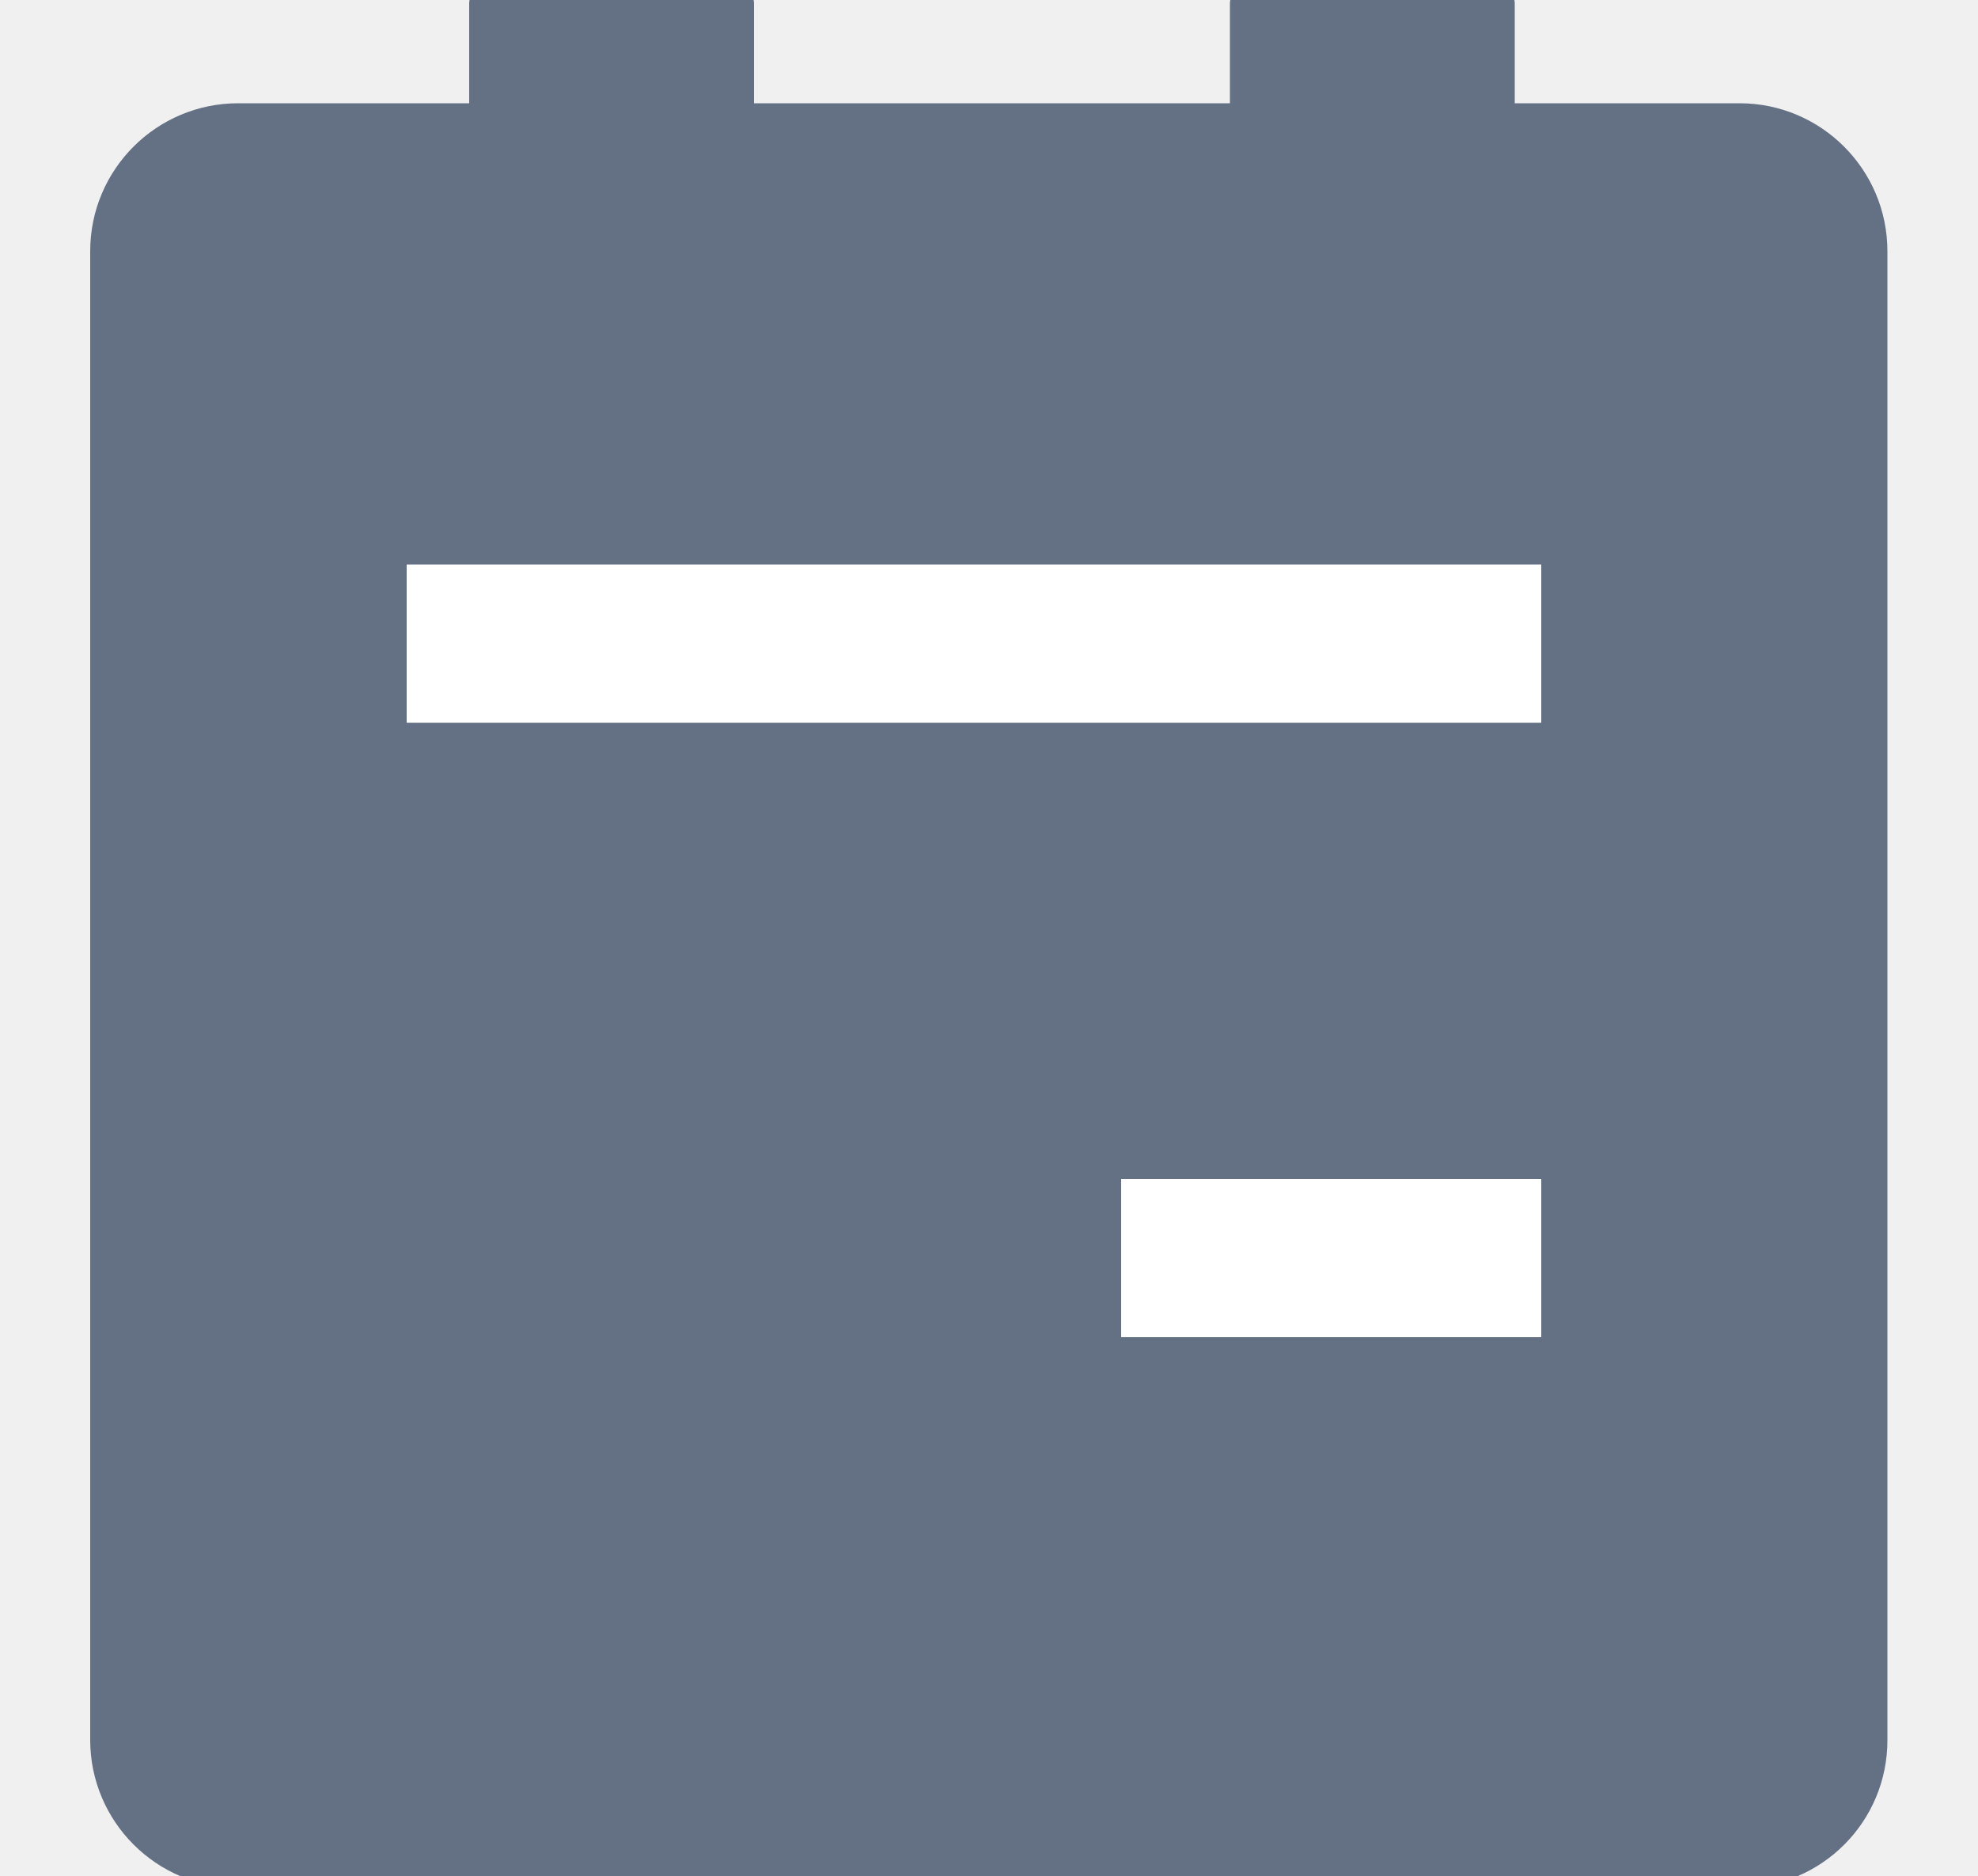
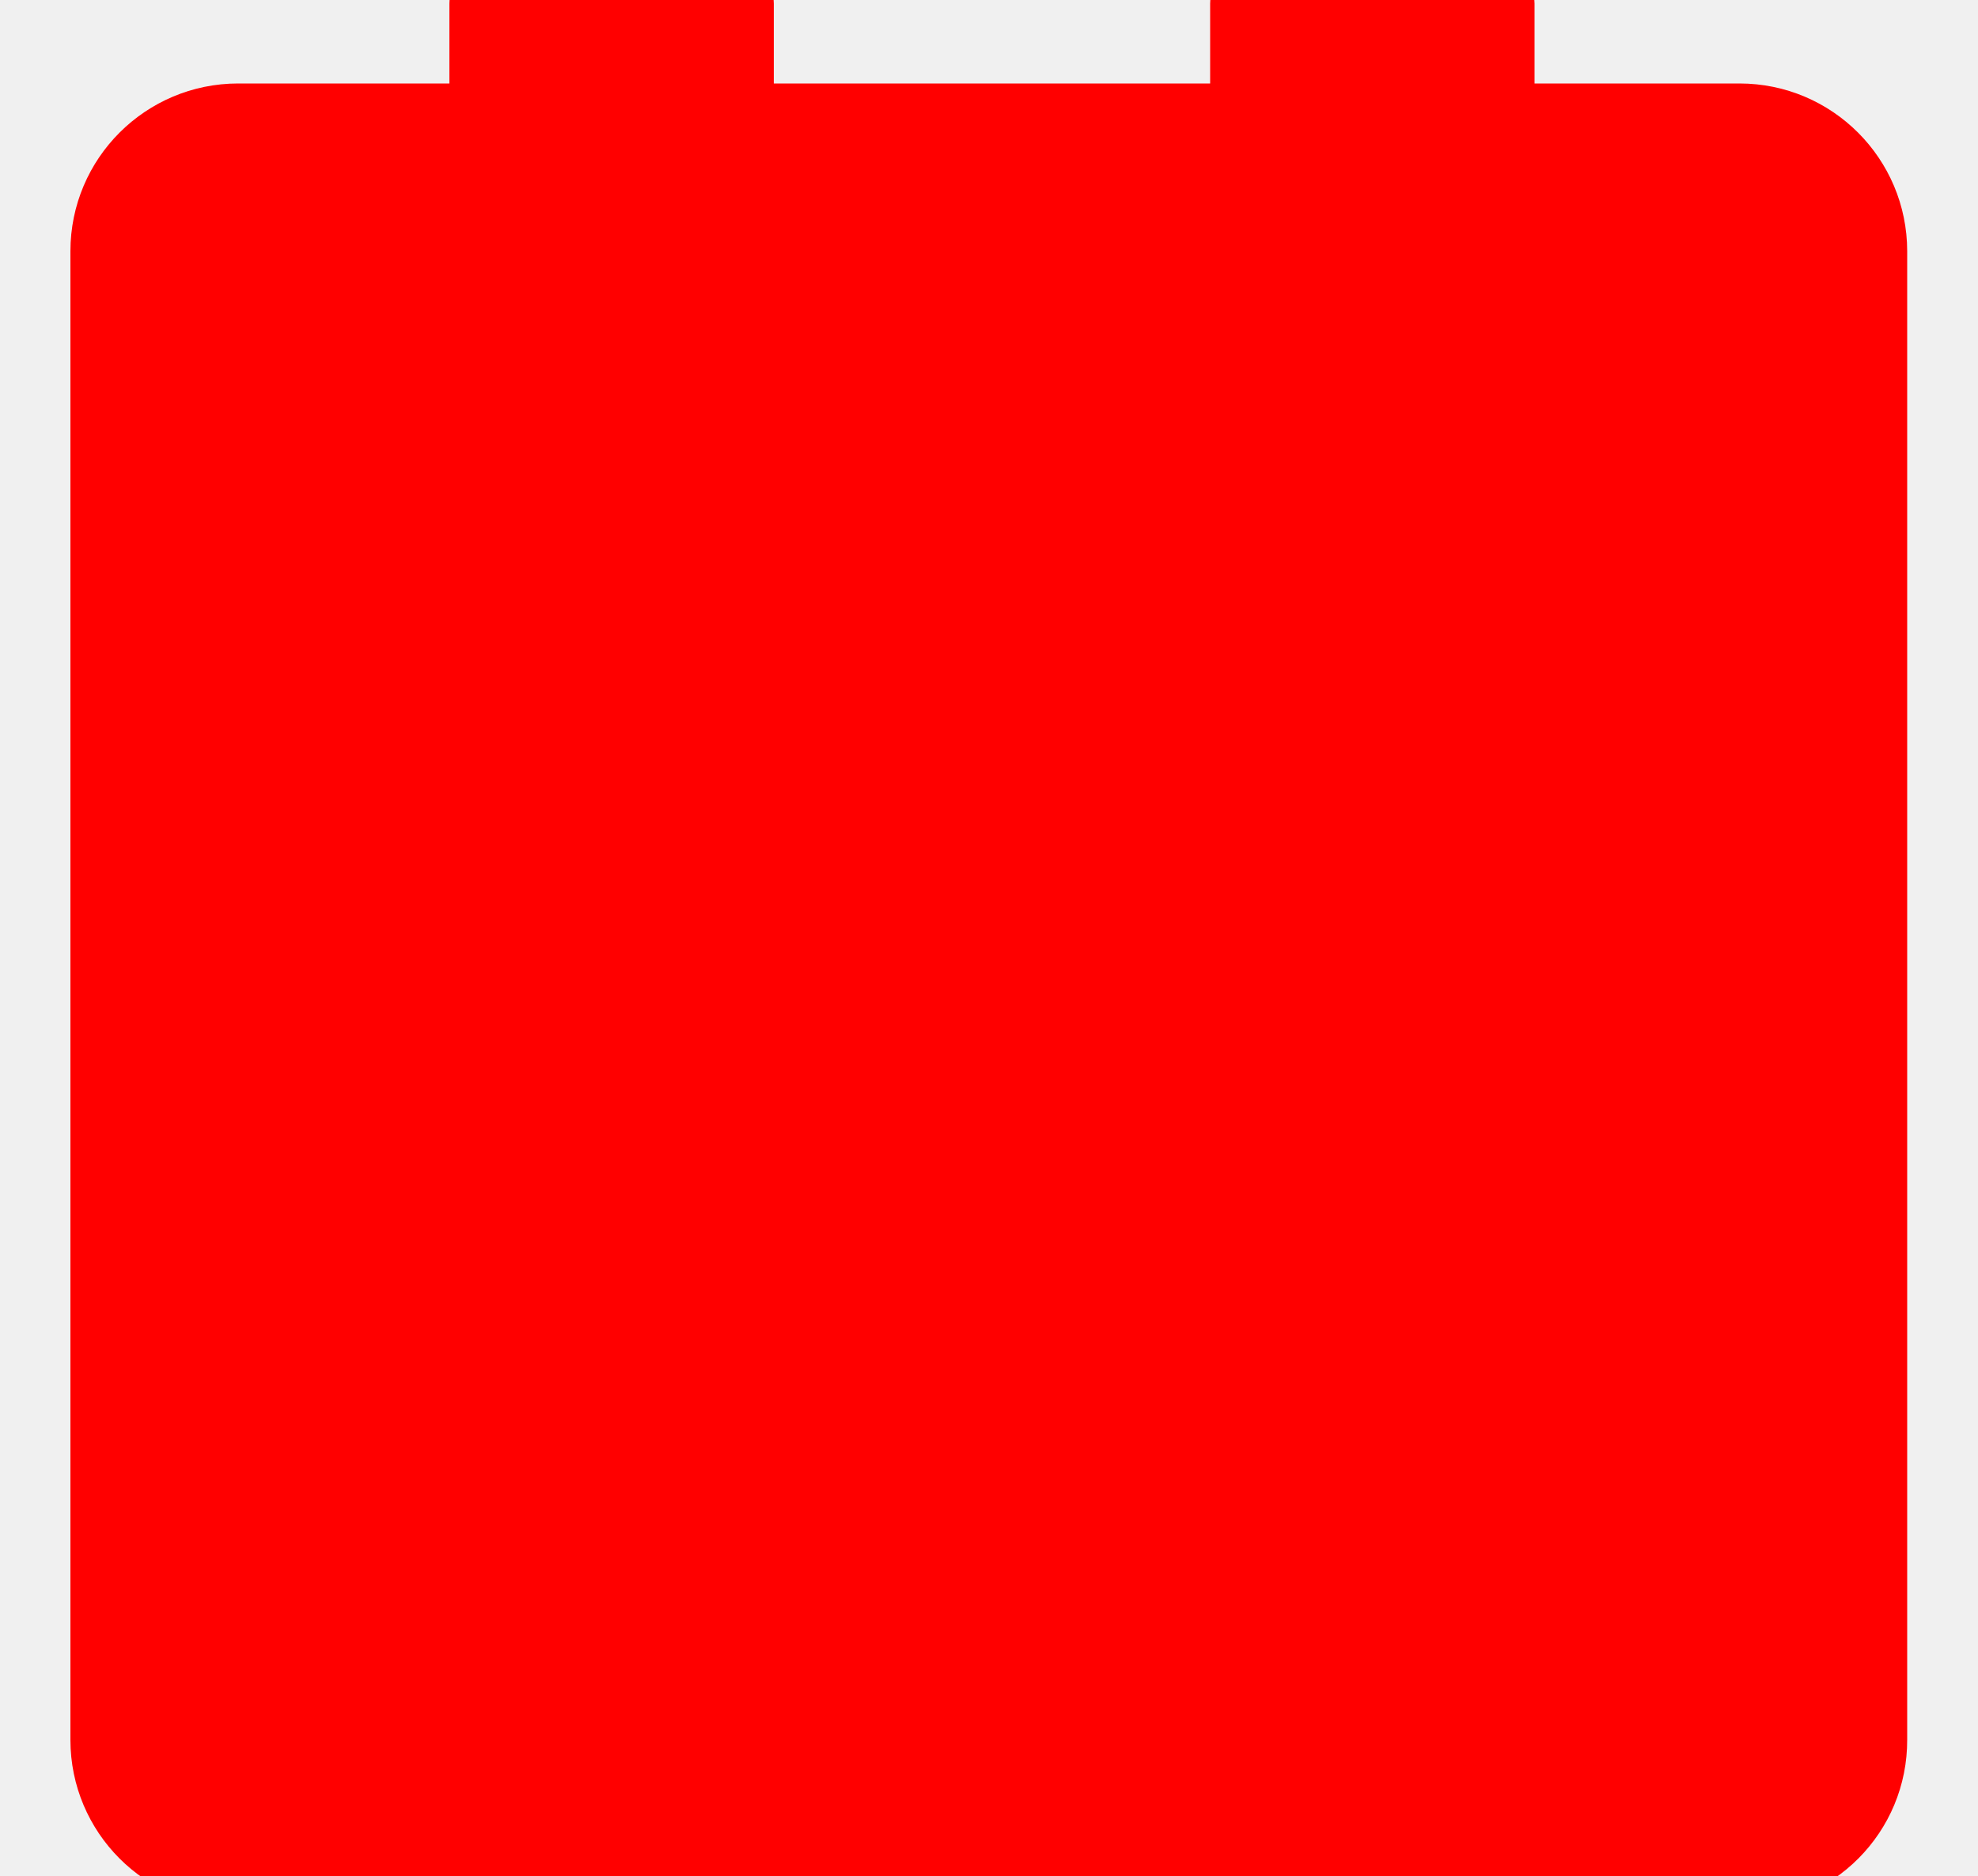
<svg xmlns="http://www.w3.org/2000/svg" version="1.1" id="Capa_1" x="0px" y="0px" viewBox="0 0 50 47.4" style="enable-background:new 0 0 50 47.4;" xml:space="preserve">
  <style type="text/css">
- 	.st0{fill:#647185;}
- 	.st1{fill:none;stroke:#FFFFFF;stroke-width:4;stroke-miterlimit:10;}
+     .cambio-color {
+         fill: red; /* Cambia el color de relleno */
+         stroke: red; /* Cambia el color del borde */
+     }
</style>
-   <circle class="st0" cx="74.28" cy="36.81" r="10.6" />
-   <circle class="st0" cx="101.34" cy="36.81" r="10.6" />
-   <circle class="st0" cx="74.28" cy="10.6" r="10.6" />
-   <circle class="st0" cx="101.34" cy="10.6" r="10.6" />
+   <circle class="cambio-color" cx="74.28" cy="36.81" r="10.6" />
+   <circle class="cambio-color" cx="101.34" cy="36.81" r="10.6" />
+   <circle class="cambio-color" cx="74.28" cy="10.6" r="10.6" />
+   <circle class="cambio-color" cx="101.34" cy="10.6" r="10.6" />
  <g>
-     <path class="st0" d="M43.98,47.72H6.02c-2.07,0-3.74-1.68-3.74-3.74V6.35c0-2.07,1.68-3.74,3.74-3.74h37.95   c2.07,0,3.74,1.68,3.74,3.74v37.62C47.72,46.04,46.05,47.72,43.98,47.72z" />
-     <path class="st0" d="M11.86,6.49v-6.4c0-0.22,0.18-0.4,0.4-0.4h6.4c0.22,0,0.4,0.18,0.4,0.4v6.4c0,0.22-0.18,0.4-0.4,0.4h-6.4   C12.04,6.89,11.86,6.71,11.86,6.49z" />
-     <path class="st0" d="M31.09,6.49v-6.4c0-0.22,0.18-0.4,0.4-0.4h6.4c0.22,0,0.4,0.18,0.4,0.4v6.4c0,0.22-0.18,0.4-0.4,0.4h-6.4   C31.27,6.89,31.09,6.71,31.09,6.49z" />
-     <line class="st1" x1="10.28" y1="16.27" x2="38.96" y2="16.27" />
-     <line class="st1" x1="28.34" y1="31.8" x2="38.96" y2="31.8" />
+     <path class="cambio-color" d="M43.98,47.72H6.02c-2.07,0-3.74-1.68-3.74-3.74V6.35c0-2.07,1.68-3.74,3.74-3.74h37.95         c2.07,0,3.74,1.68,3.74,3.74v37.62C47.72,46.04,46.05,47.72,43.98,47.72z" />
+     <path class="cambio-color" d="M11.86,6.49v-6.4c0-0.22,0.18-0.4,0.4-0.4h6.4c0.22,0,0.4,0.18,0.4,0.4v6.4c0,0.22-0.18,0.4-0.4,0.4h-6.4         C12.04,6.89,11.86,6.71,11.86,6.49z" />
+     <path class="cambio-color" d="M31.09,6.49v-6.4c0-0.22,0.18-0.4,0.4-0.4h6.4c0.22,0,0.4,0.18,0.4,0.4v6.4c0,0.22-0.18,0.4-0.4,0.4h-6.4         C31.27,6.89,31.09,6.71,31.09,6.49z" />
+     <line class="cambio-color" x1="10.28" y1="16.27" x2="38.96" y2="16.27" />
+     <line class="cambio-color" x1="28.34" y1="31.8" x2="38.96" y2="31.8" />
  </g>
</svg>
